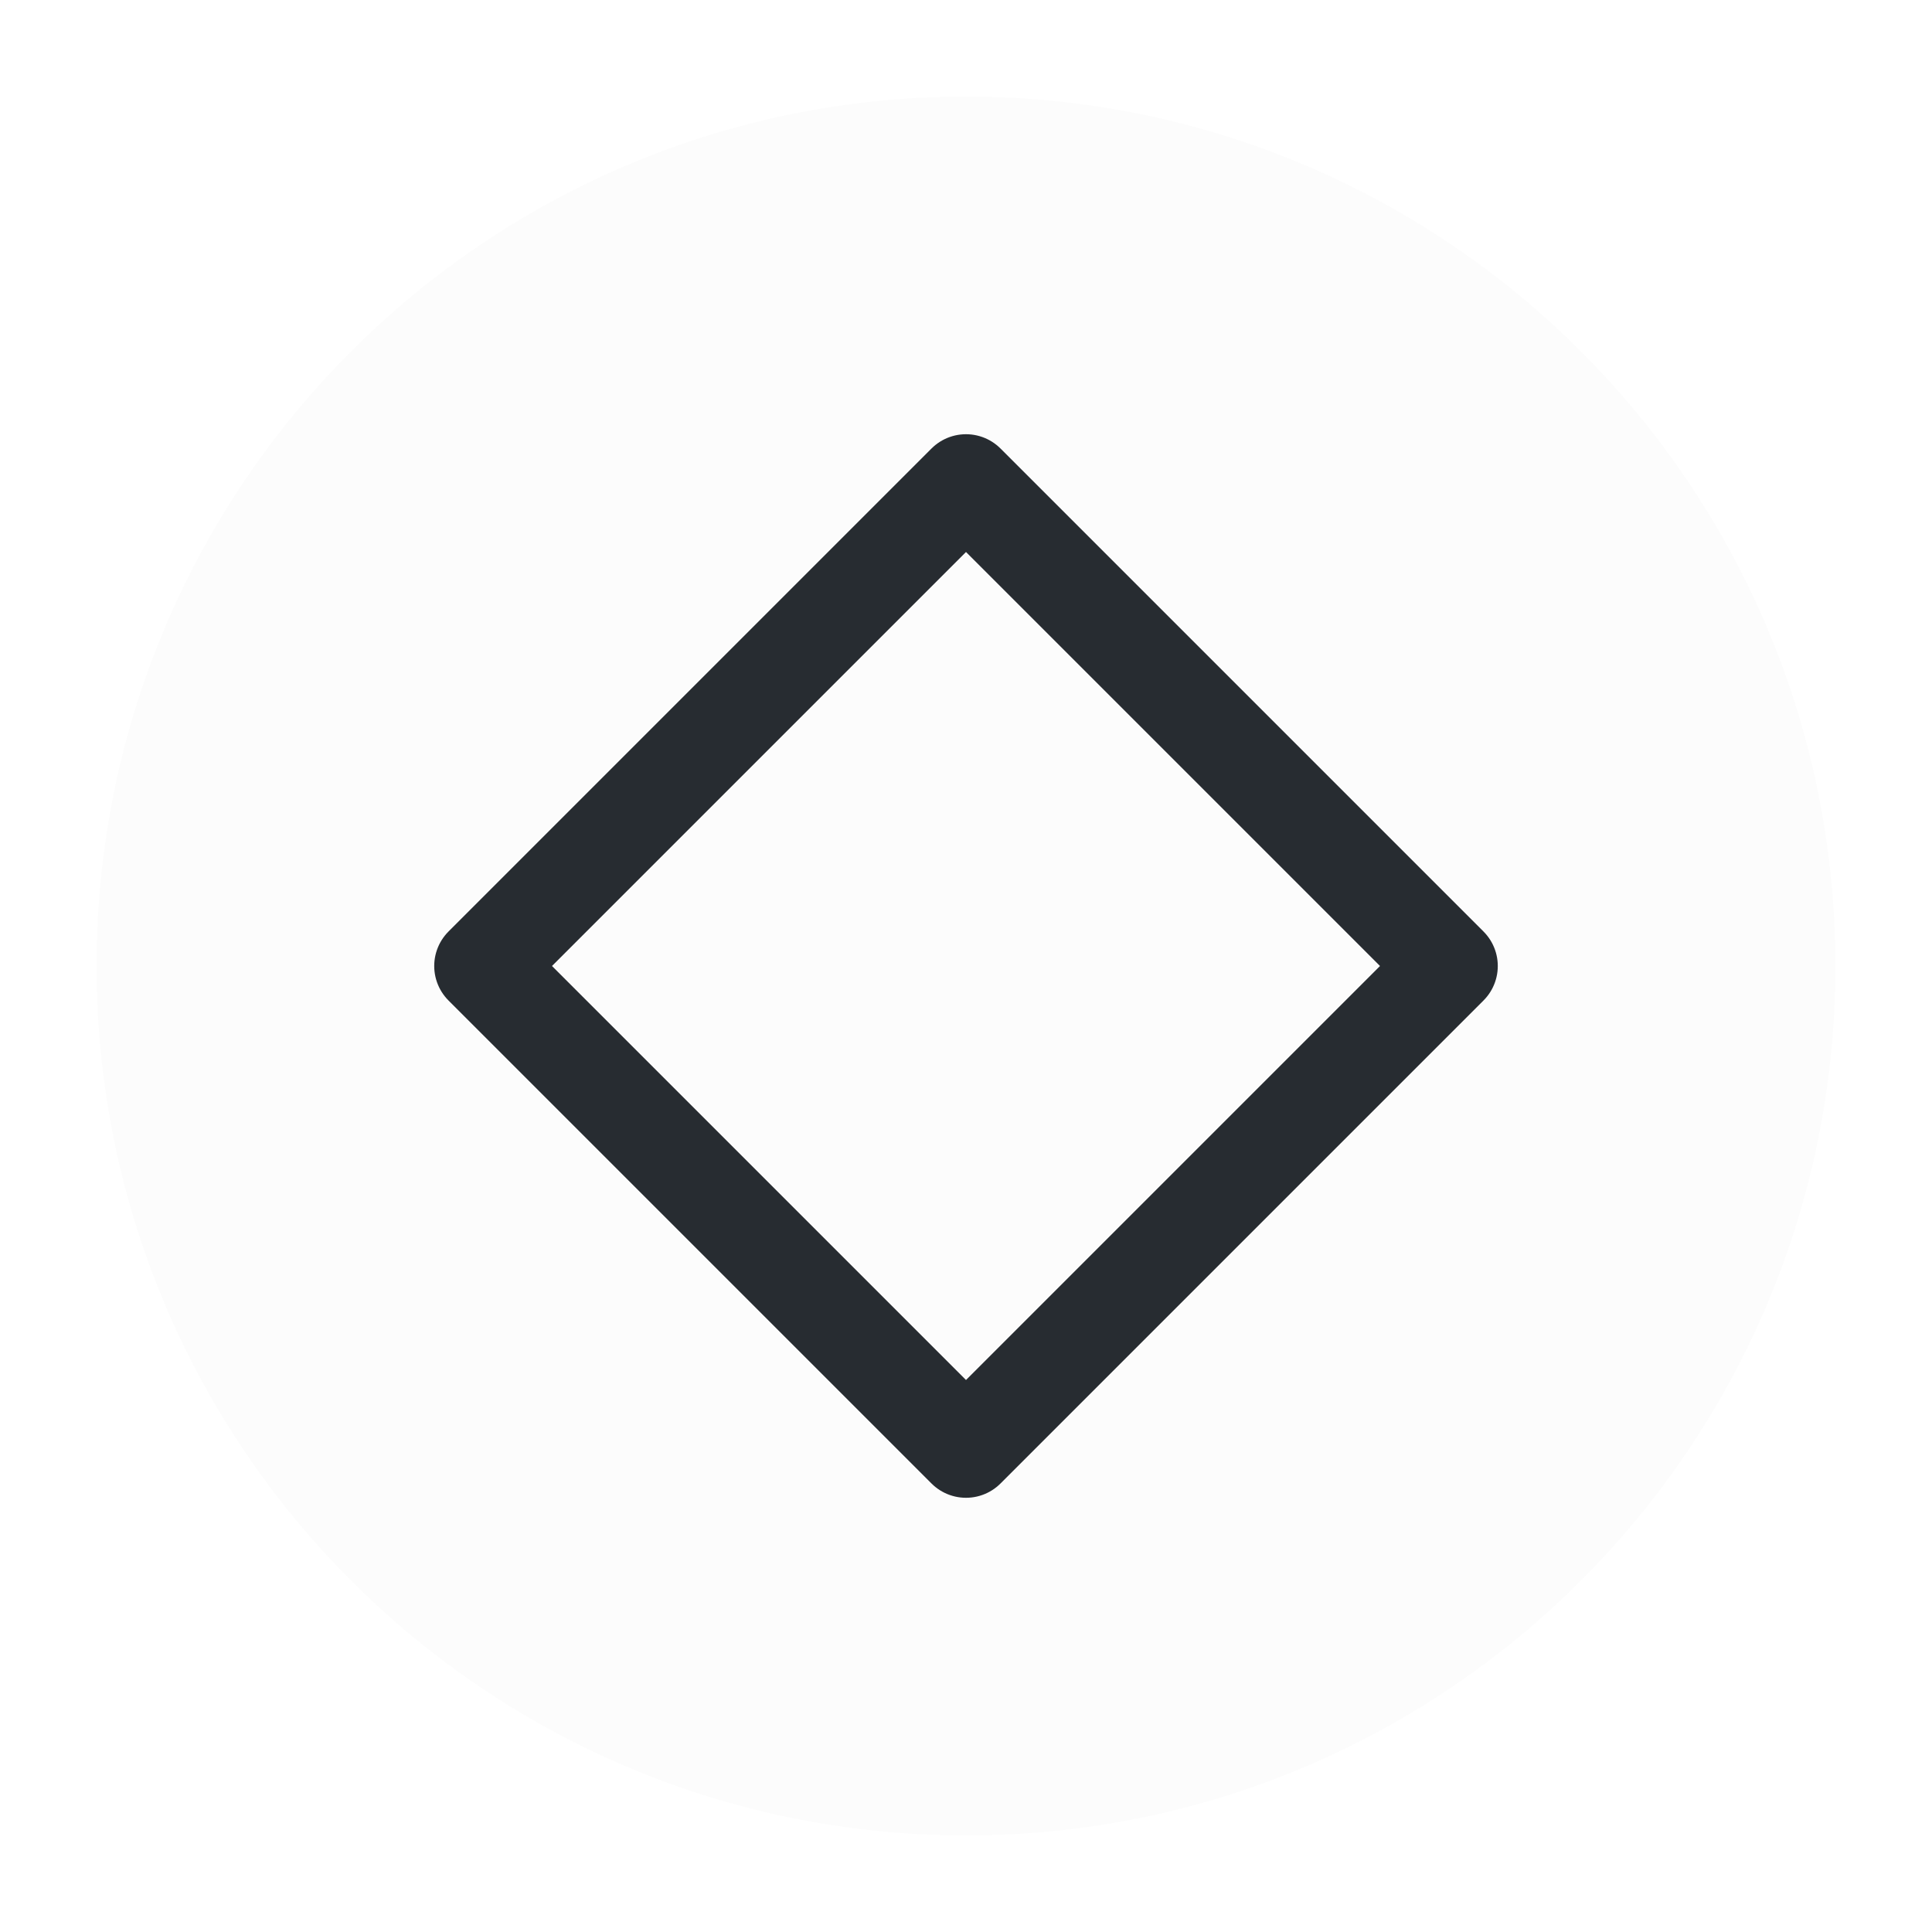
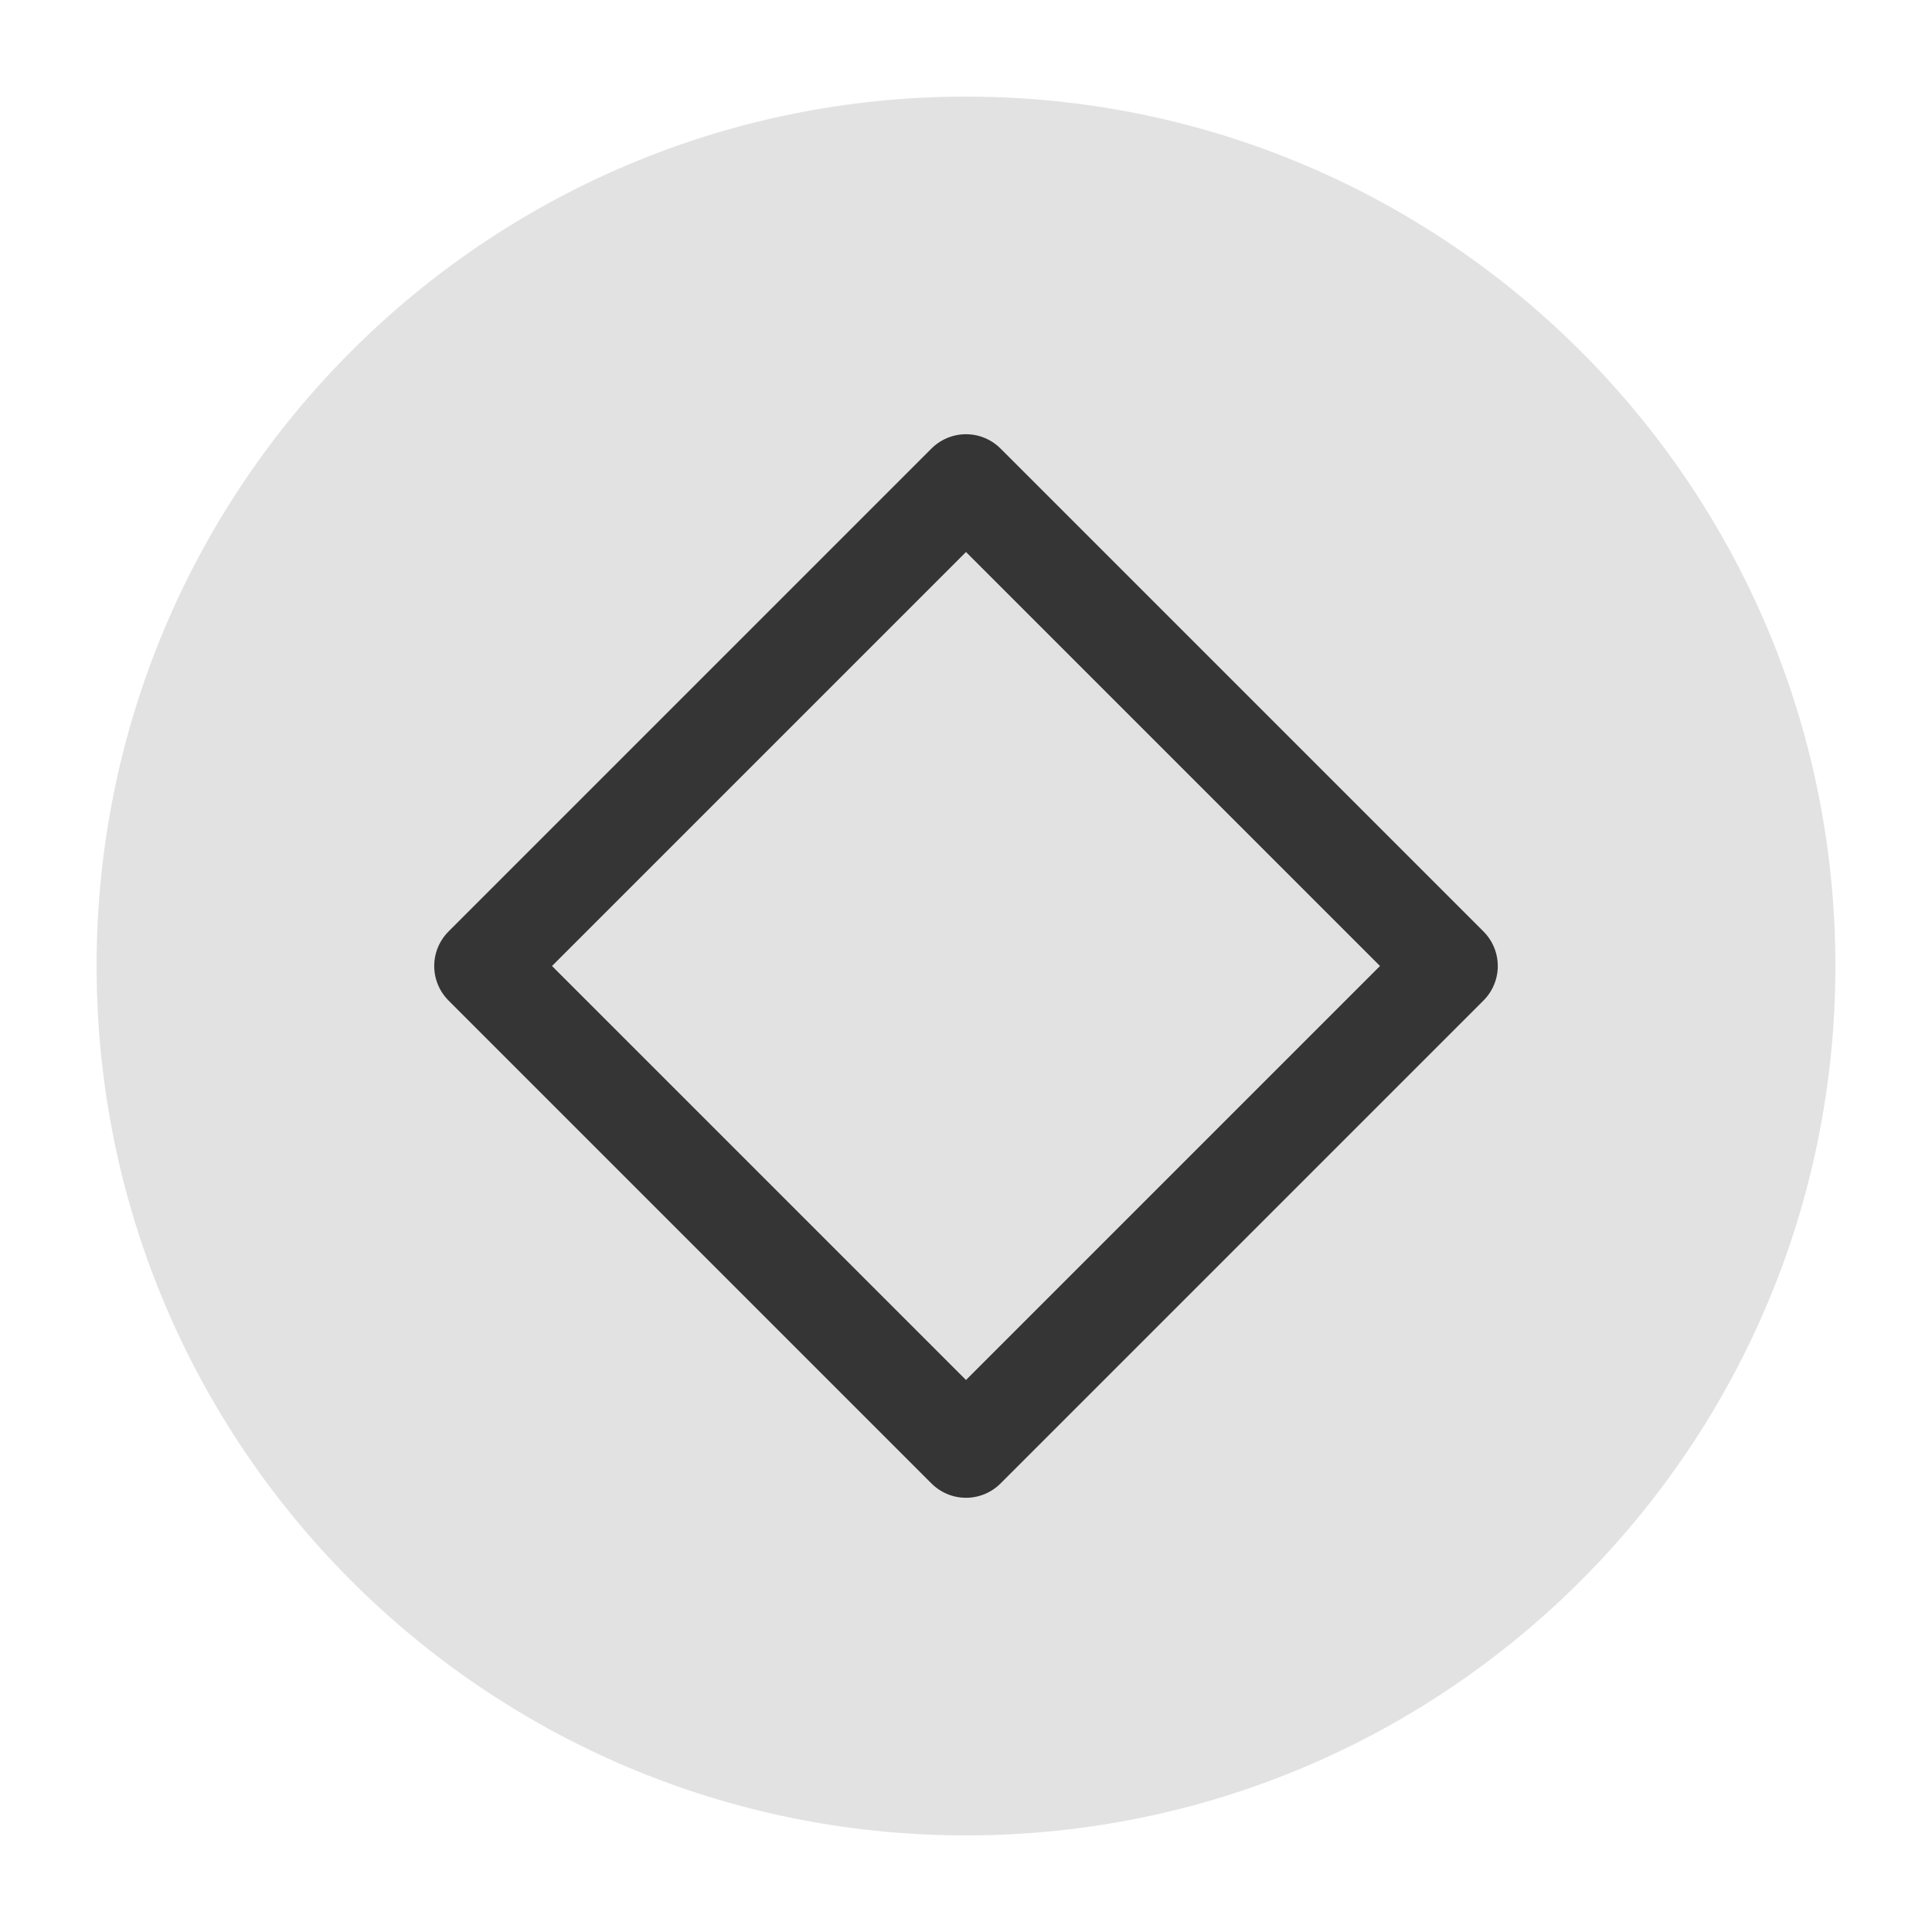
<svg xmlns="http://www.w3.org/2000/svg" viewBox="0 0 50 50" version="1.2" baseProfile="tiny">
  <defs>
</defs>
  <g fill="none" stroke="black" stroke-width="1" fill-rule="evenodd" stroke-linecap="square" stroke-linejoin="bevel">
-     <g fill="none" stroke="#000000" stroke-opacity="1" stroke-width="1" stroke-linecap="square" stroke-linejoin="bevel" transform="matrix(1,0,0,1,0,0)" font-family="Noto Sans" font-size="10" font-weight="400" font-style="normal">
+     <g fill="none" stroke="#000000" stroke-opacity="1" stroke-width="1" stroke-linecap="square" stroke-linejoin="bevel" transform="matrix(1,0,0,1,0,0)" font-family="Google Sans Flex" font-size="11" font-weight="500" font-style="normal">
</g>
-     <g fill="#fcfcfc" fill-opacity="1" stroke="none" transform="matrix(2.5,0,0,2.5,2.5,2.5)" font-family="Noto Sans" font-size="10" font-weight="400" font-style="normal">
+     <g fill="#e2e2e2" fill-opacity="1" stroke="none" transform="matrix(2.5,0,0,2.5,2.5,2.5)" font-family="Google Sans Flex" font-size="11" font-weight="500" font-style="normal">
      <circle cx="9" cy="9" r="9" />
    </g>
-     <g fill="none" stroke="#272c31" stroke-opacity="1" stroke-width="1.01" stroke-linecap="round" stroke-linejoin="round" transform="matrix(2.5,0,0,2.5,2.5,2.5)" font-family="Noto Sans" font-size="10" font-weight="400" font-style="normal">
+     <g fill="none" stroke="#353535" stroke-opacity="1" stroke-width="1.01" stroke-linecap="round" stroke-linejoin="round" transform="matrix(2.5,0,0,2.5,2.5,2.5)" font-family="Google Sans Flex" font-size="11" font-weight="500" font-style="normal">
      <polygon fill-rule="evenodd" vector-effect="none" points="4,9 9,4 14,9 9,14 " />
    </g>
-     <g fill="none" stroke="#000000" stroke-opacity="1" stroke-width="1" stroke-linecap="square" stroke-linejoin="bevel" transform="matrix(1,0,0,1,0,0)" font-family="Noto Sans" font-size="10" font-weight="400" font-style="normal">
+     <g fill="none" stroke="#000000" stroke-opacity="1" stroke-width="1" stroke-linecap="square" stroke-linejoin="bevel" transform="matrix(1,0,0,1,0,0)" font-family="Google Sans Flex" font-size="11" font-weight="500" font-style="normal">
</g>
  </g>
</svg>
